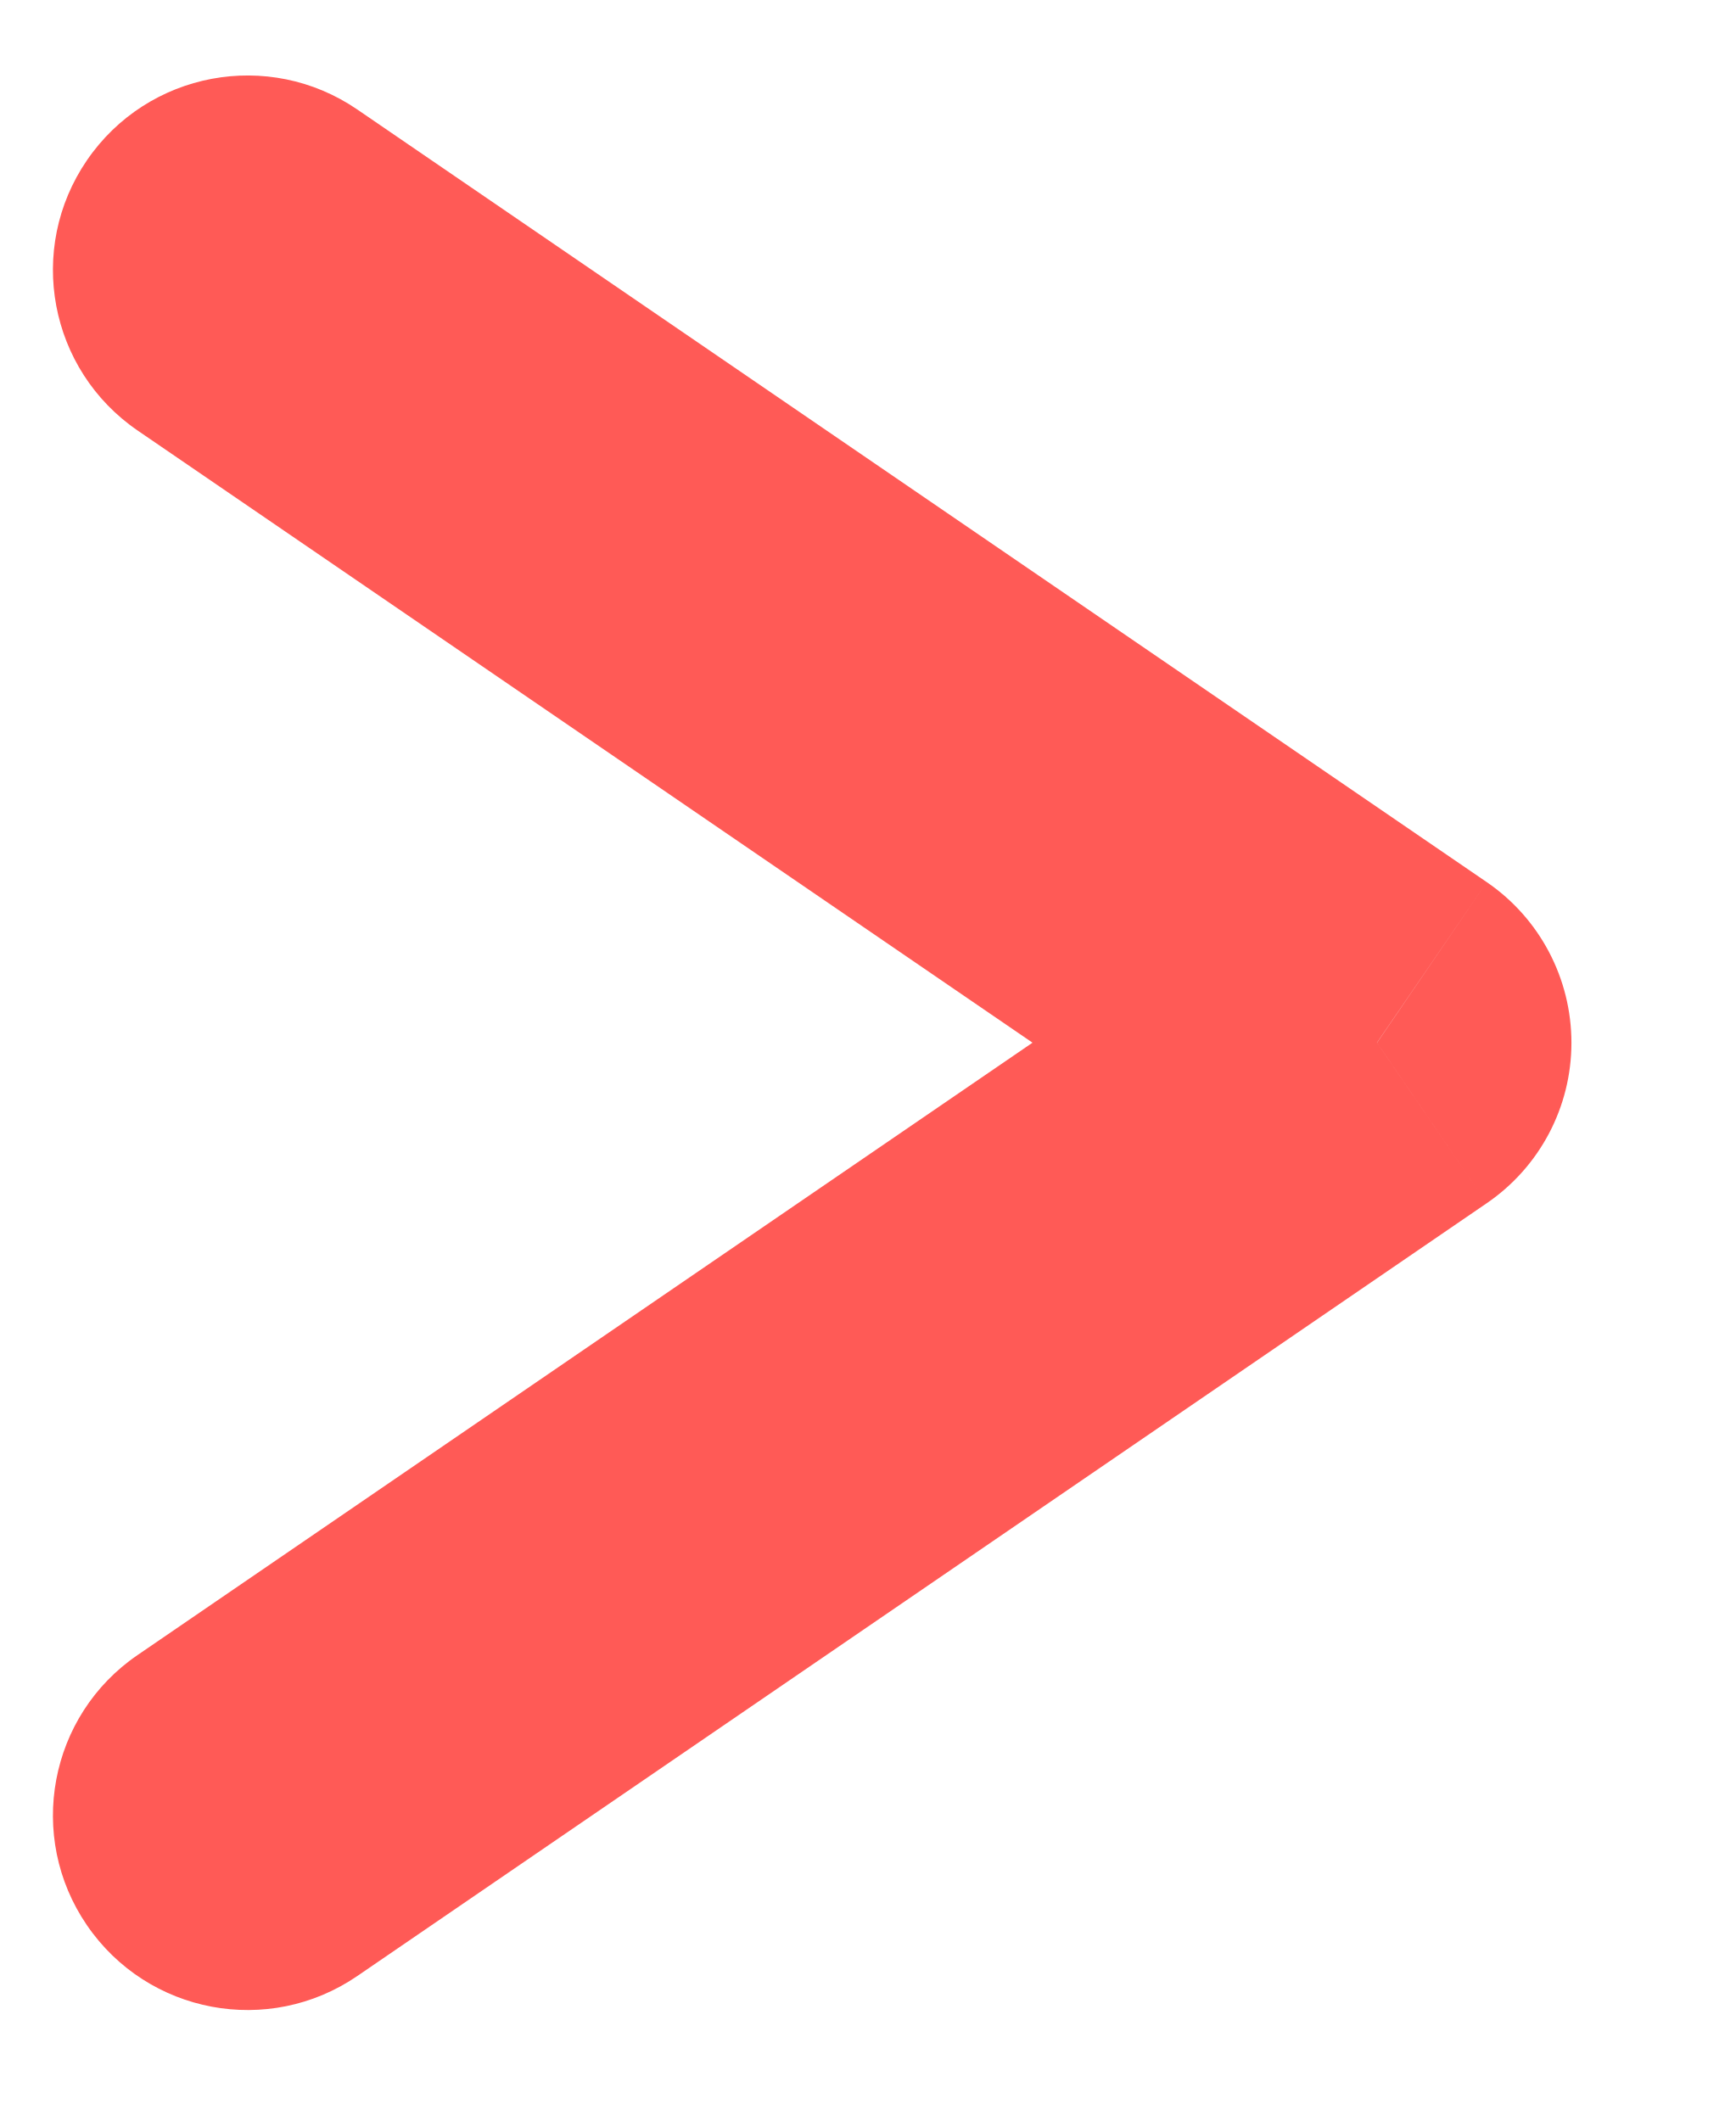
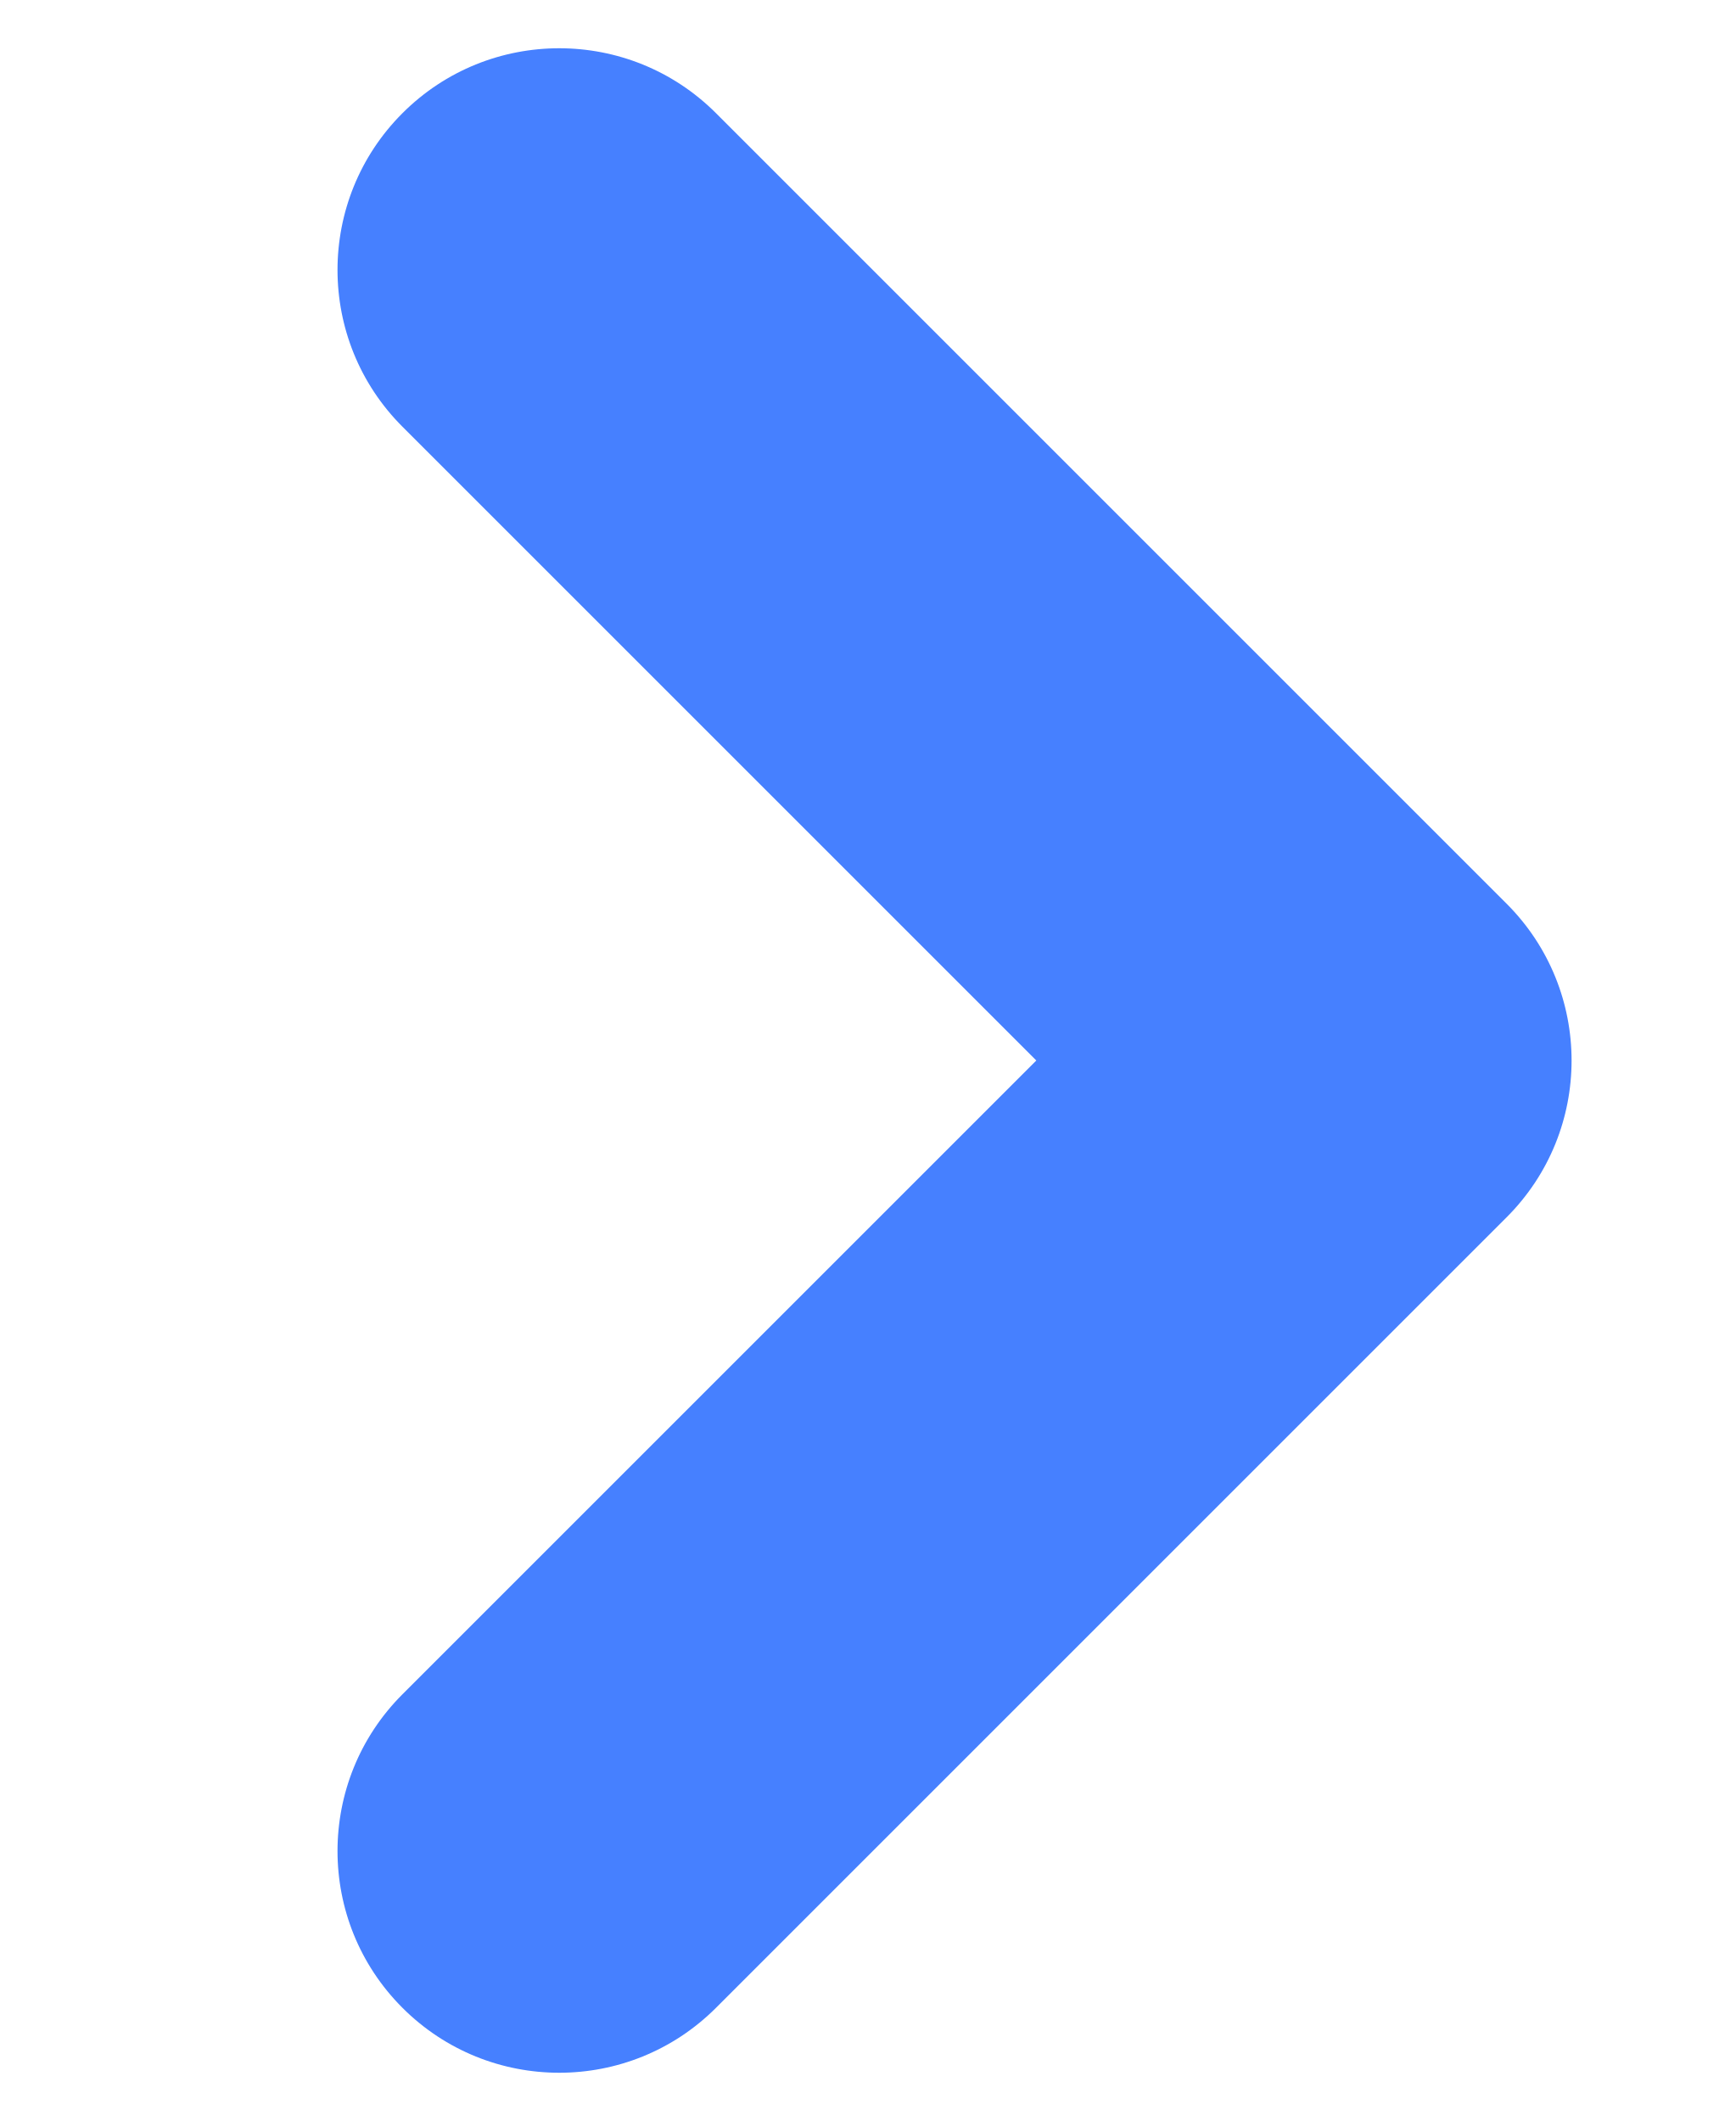
<svg xmlns="http://www.w3.org/2000/svg" width="9" height="11" viewBox="0 0 9 11" fill="none">
-   <path d="M7.141 5.408L7.71 6.24C7.985 6.052 8.149 5.741 8.149 5.408C8.149 5.075 7.985 4.763 7.71 4.575L7.141 5.408ZM0.714 8.583C0.254 8.897 0.136 9.525 0.451 9.985C0.766 10.445 1.393 10.563 1.853 10.248L0.714 8.583ZM1.853 0.568C1.393 0.253 0.766 0.371 0.451 0.831C0.136 1.291 0.254 1.918 0.714 2.233L1.853 0.568ZM6.571 4.575L0.714 8.583L1.853 10.248L7.71 6.24L6.571 4.575ZM0.714 2.233L6.571 6.24L7.71 4.575L1.853 0.568L0.714 2.233Z" fill="#FF5A56" />
+   <path d="M7 5.5L7.813 6.313C8.262 5.864 8.262 5.136 7.813 4.687L7 5.5ZM2.087 8.787C1.638 9.236 1.638 9.964 2.087 10.413C2.536 10.862 3.264 10.862 3.713 10.413L2.087 8.787ZM3.713 0.587C3.264 0.138 2.536 0.138 2.087 0.587C1.638 1.036 1.638 1.764 2.087 2.213L3.713 0.587ZM6.187 4.687L2.087 8.787L3.713 10.413L7.813 6.313L6.187 4.687ZM2.087 2.213L6.187 6.313L7.813 4.687L3.713 0.587L2.087 2.213Z" fill="#4680FF" />
</svg>
